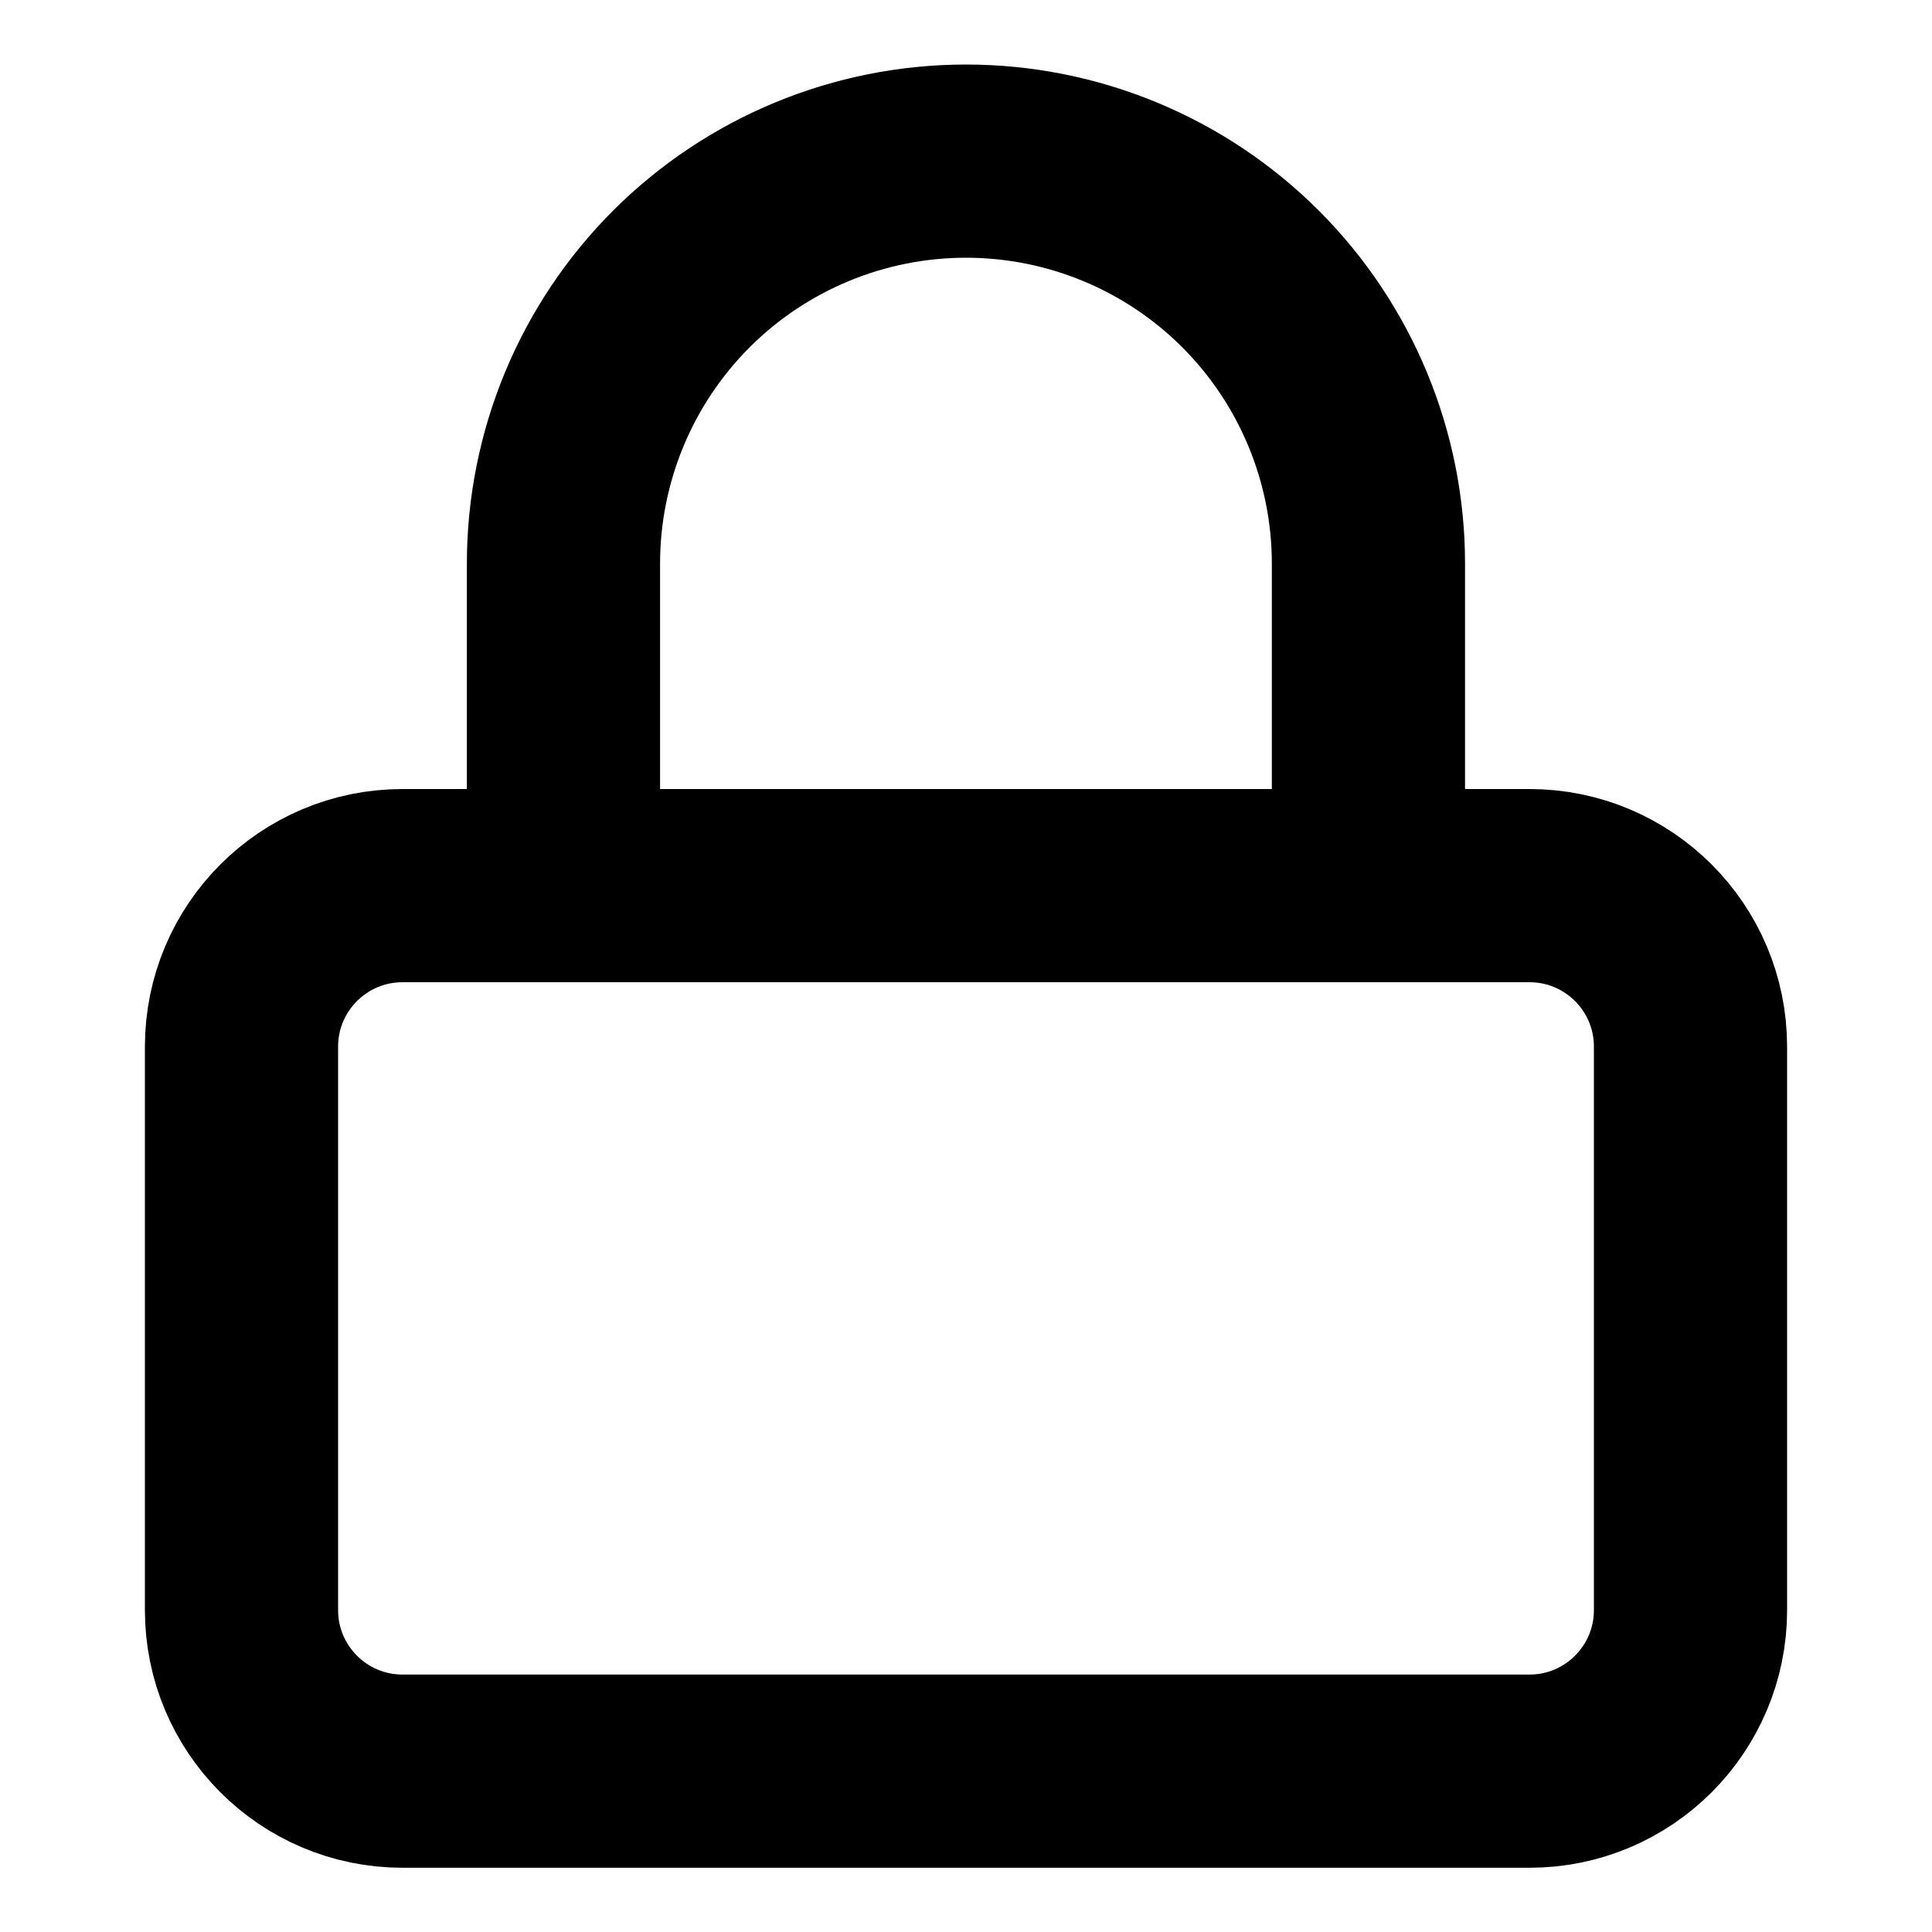
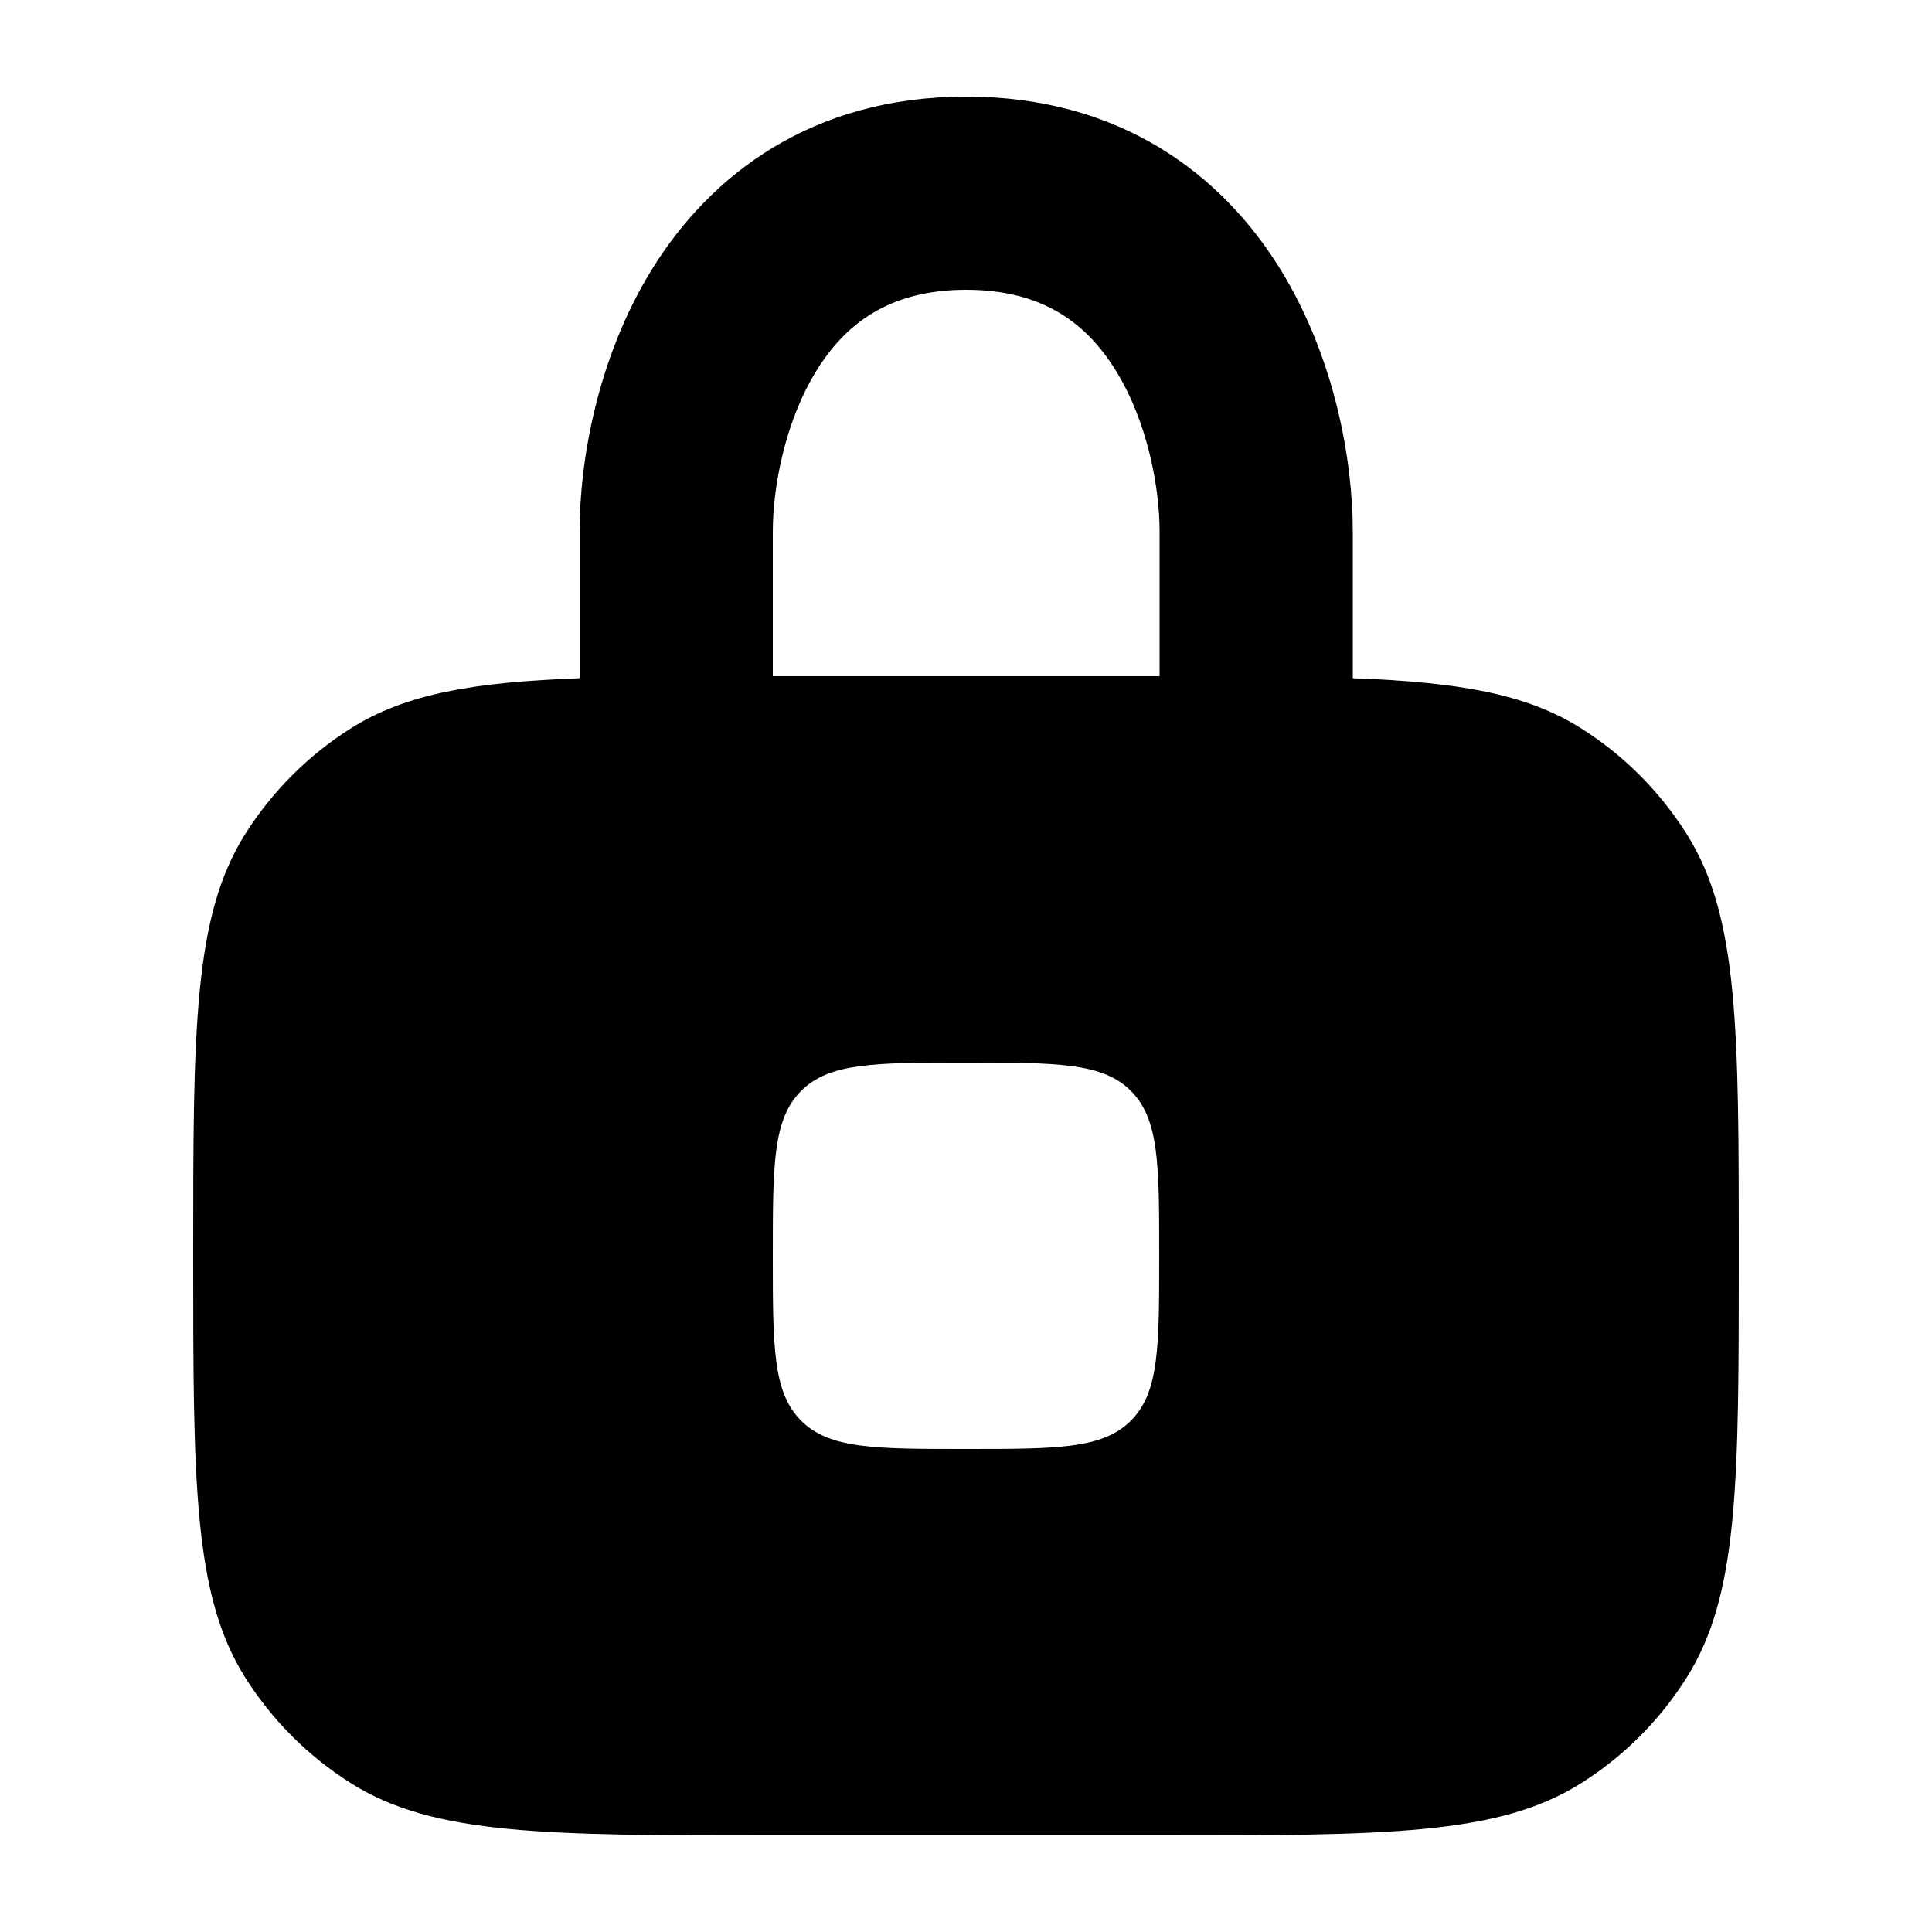
<svg xmlns="http://www.w3.org/2000/svg" width="20" height="20" viewBox="0 0 20 20" fill="none">
-   <path d="M15.833 9.168H4.167C3.246 9.168 2.5 9.914 2.5 10.835V16.668C2.5 17.588 3.246 18.335 4.167 18.335H15.833C16.754 18.335 17.5 17.588 17.5 16.668V10.835C17.5 9.914 16.754 9.168 15.833 9.168Z" stroke="currentColor" stroke-width="2" stroke-linecap="round" stroke-linejoin="round" />
-   <path d="M5.833 9.168V5.835C5.833 4.73 6.272 3.67 7.053 2.888C7.835 2.107 8.895 1.668 10 1.668C11.105 1.668 12.165 2.107 12.946 2.888C13.727 3.67 14.166 4.73 14.166 5.835V9.168" stroke="currentColor" stroke-width="2" />
+   <path fill-rule="evenodd" clip-rule="evenodd" d="M12.004 5.5C12.004 5.049 11.88 4.369 11.552 3.838C11.257 3.36 10.807 3 10.002 3V1C11.598 1 12.649 1.807 13.254 2.787C13.826 3.714 14.004 4.785 14.004 5.5V7.021C15.093 7.061 15.797 7.181 16.362 7.536C16.807 7.816 17.184 8.193 17.463 8.638C18 9.492 18 10.661 18 13C18 15.339 18 16.508 17.463 17.362C17.184 17.807 16.807 18.184 16.362 18.463C15.508 19 14.339 19 12 19H8C5.661 19 4.492 19 3.638 18.463C3.193 18.184 2.816 17.807 2.536 17.362C2 16.508 2 15.339 2 13C2 10.661 2 9.492 2.536 8.638C2.816 8.193 3.193 7.816 3.638 7.536C4.204 7.181 4.908 7.061 6 7.021V5.501C6 4.786 6.177 3.715 6.749 2.788C7.355 1.808 8.406 1 10.002 1V3C9.196 3 8.746 3.361 8.451 3.839C8.123 4.37 8 5.05 8 5.501V7H12H12.004V5.5ZM8.293 11.293C8 11.586 8 12.057 8 13C8 13.943 8 14.414 8.293 14.707C8.586 15 9.057 15 10 15C10.943 15 11.414 15 11.707 14.707C12 14.414 12 13.943 12 13C12 12.057 12 11.586 11.707 11.293C11.414 11 10.943 11 10 11C9.057 11 8.586 11 8.293 11.293Z" fill="currentColor" />
</svg>
